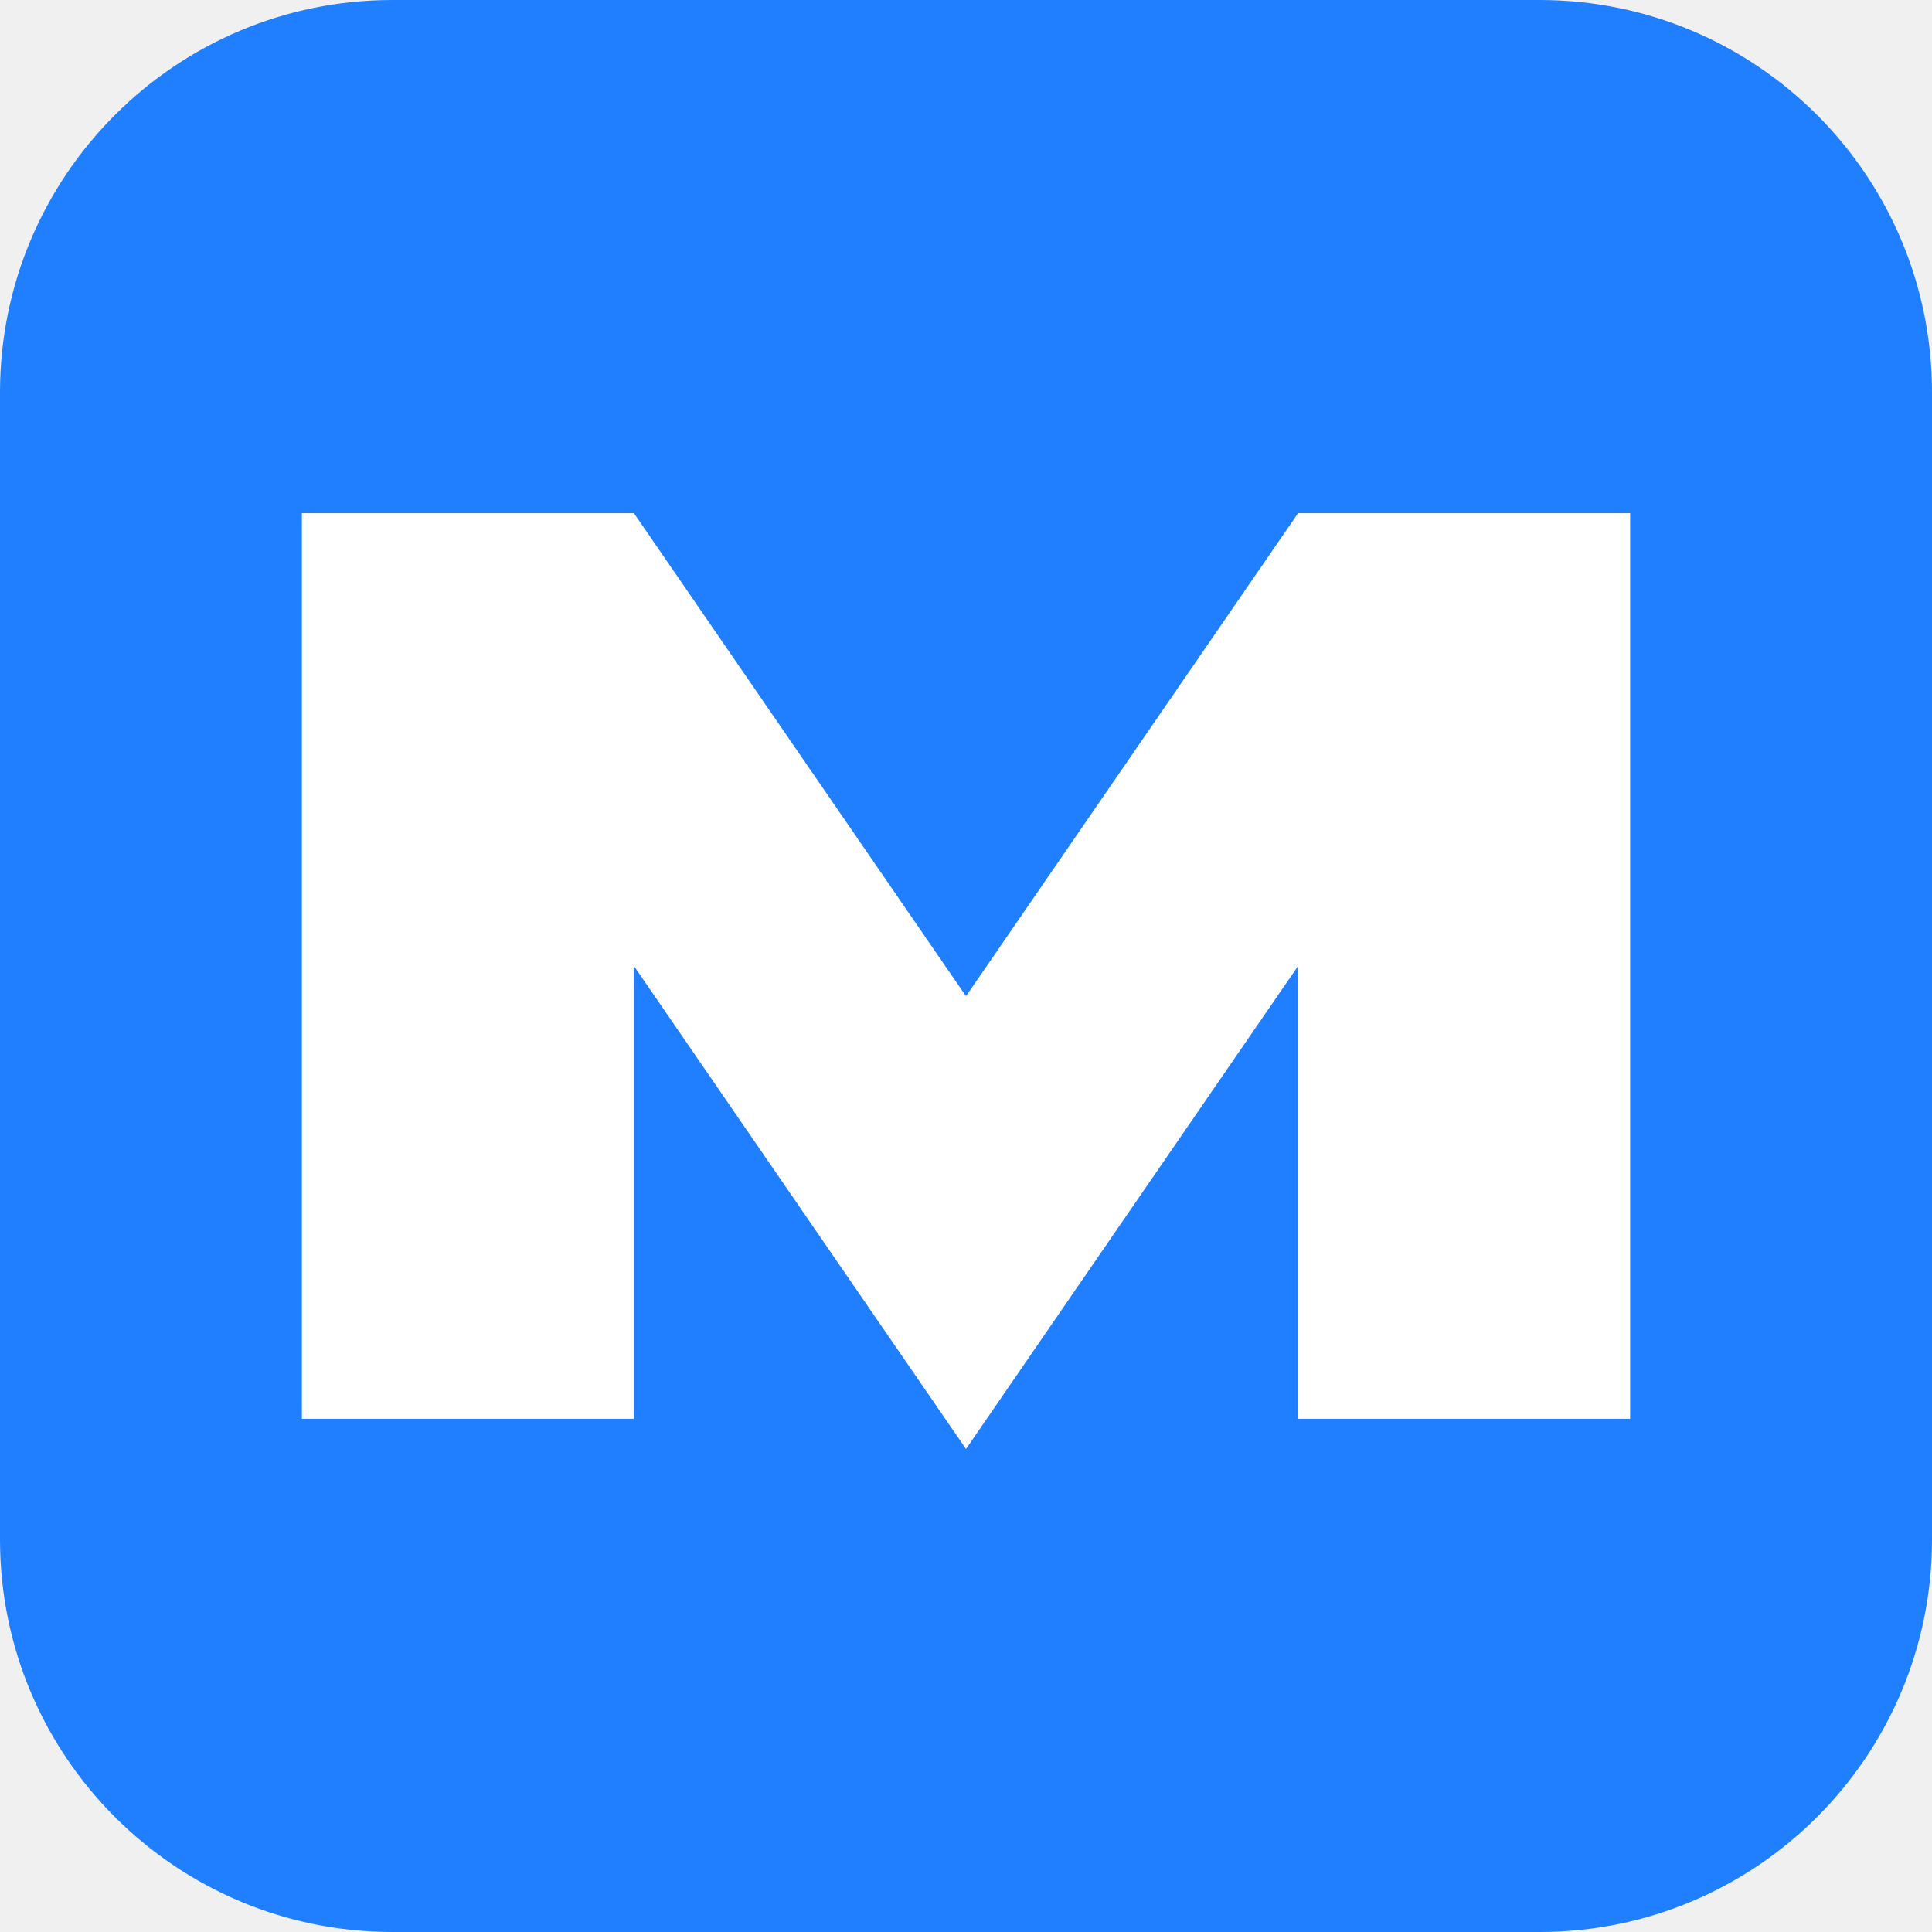
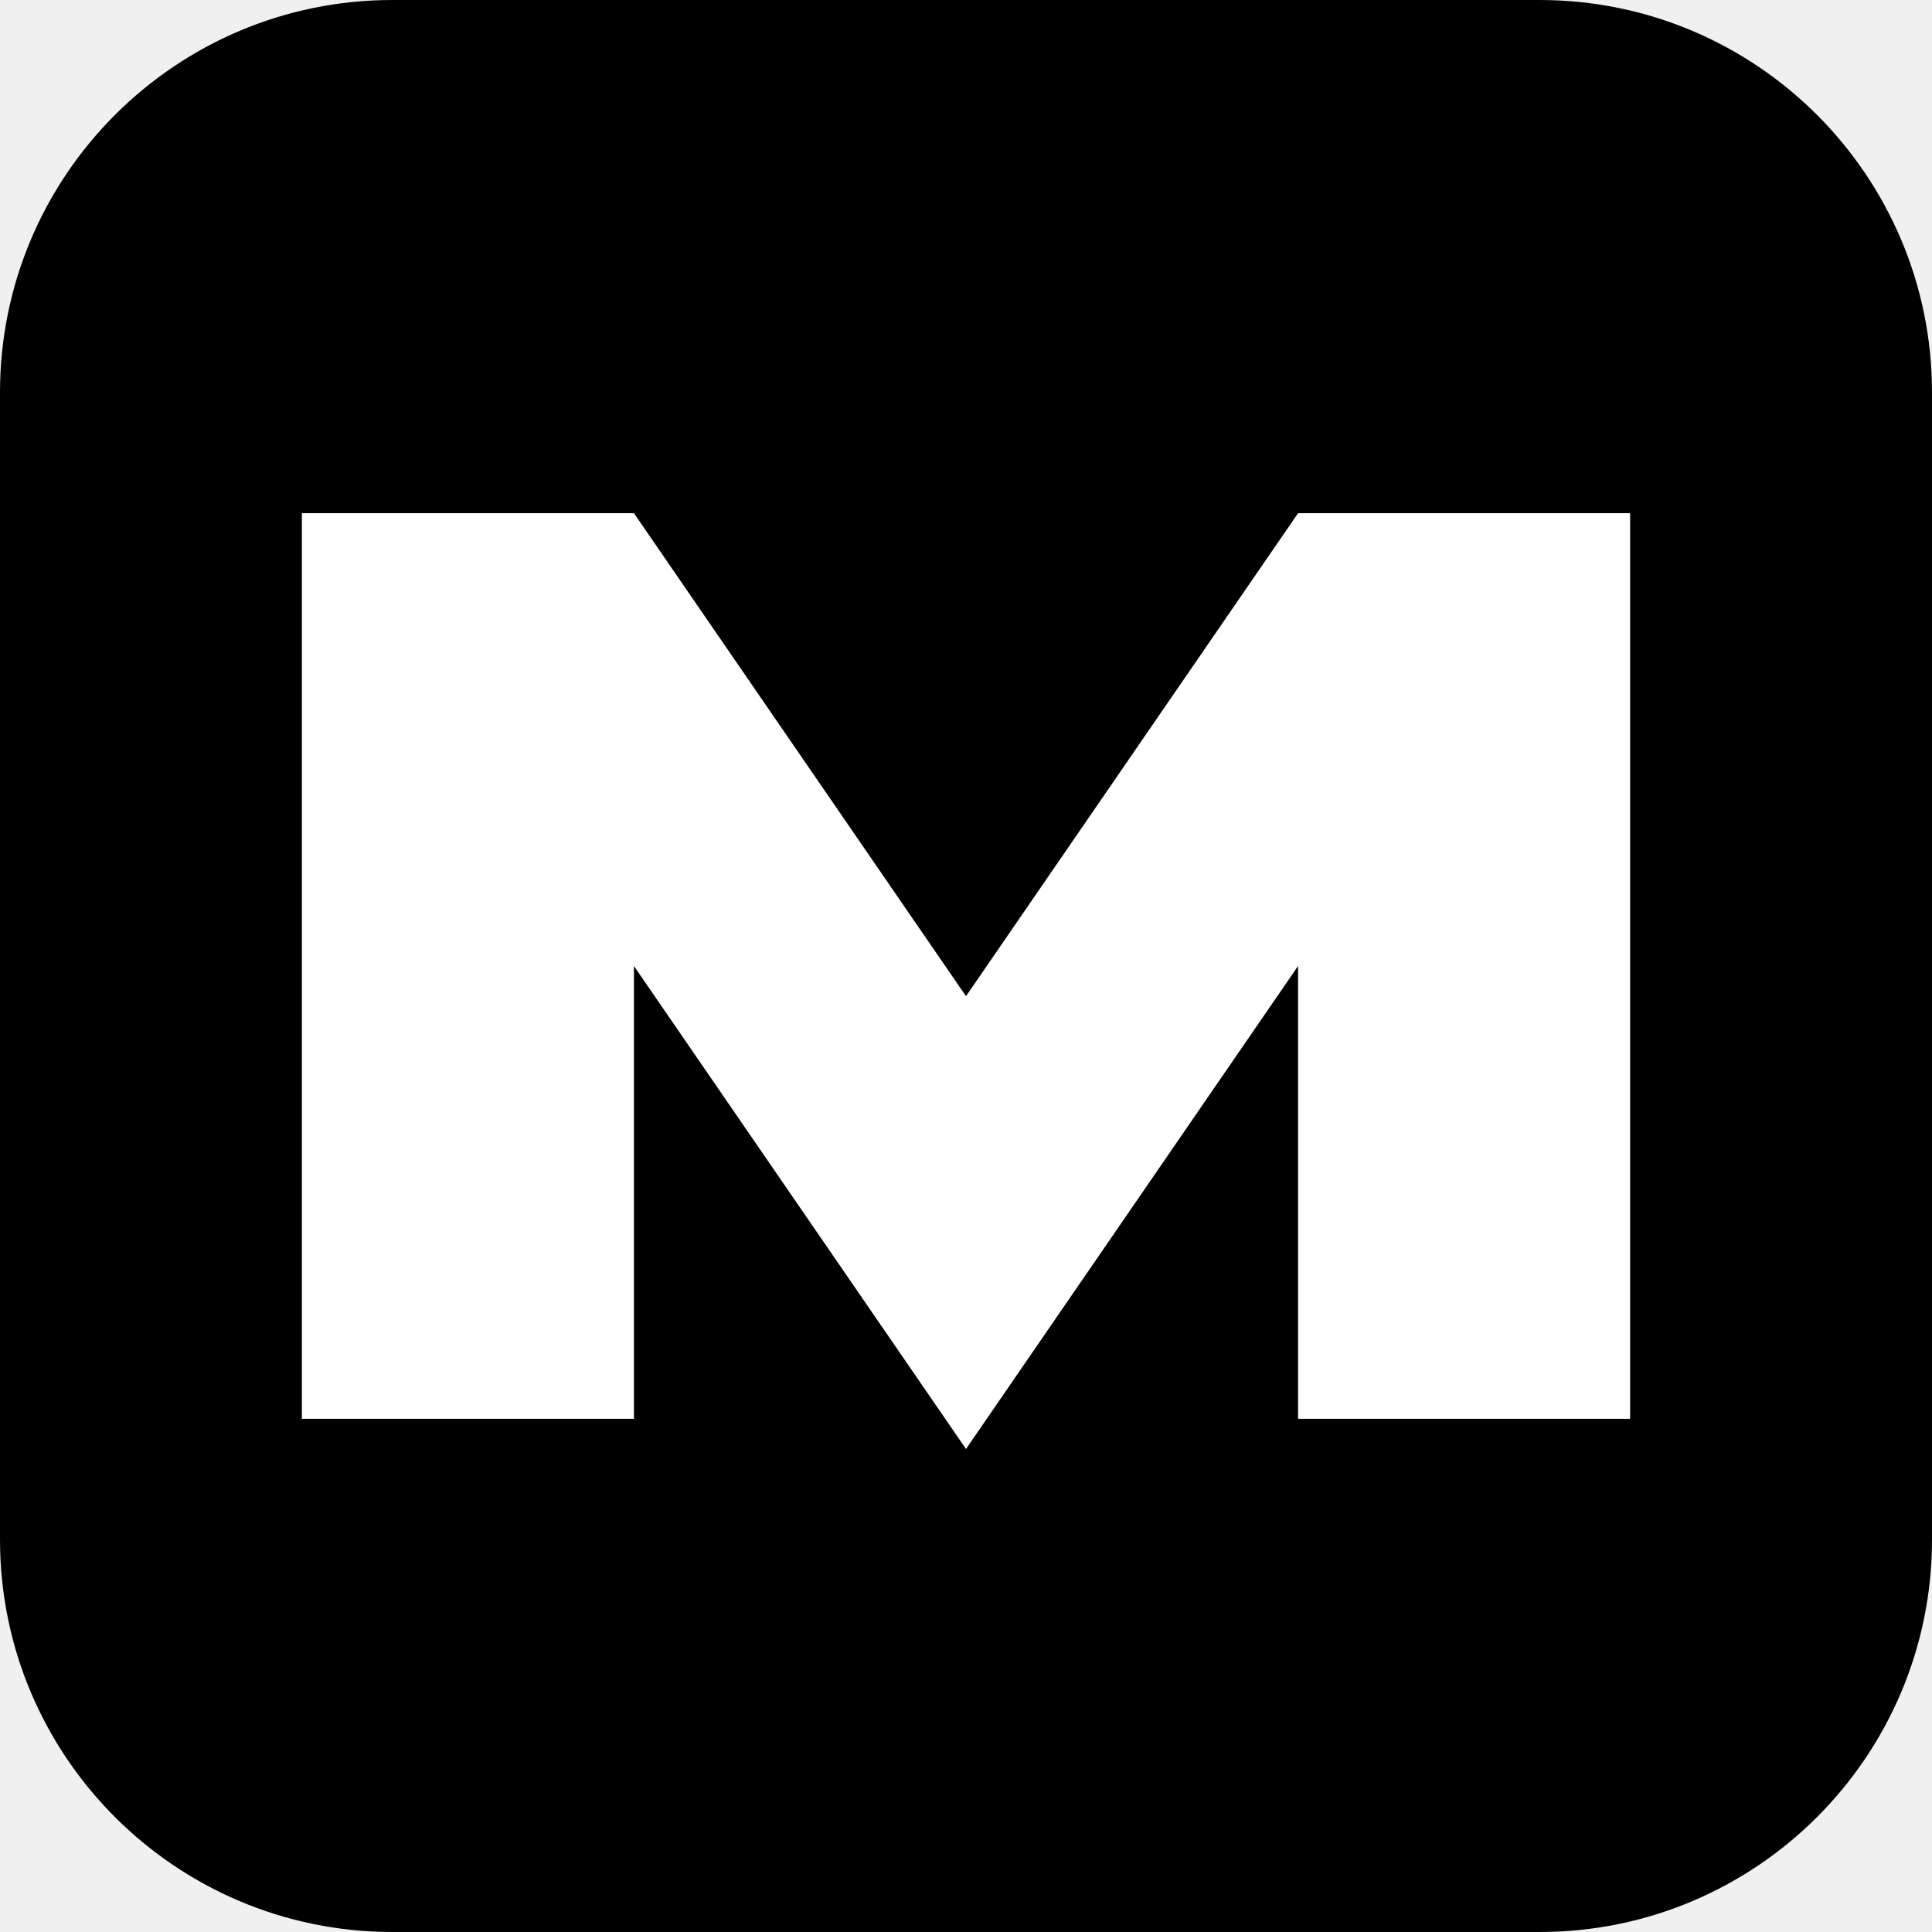
<svg xmlns="http://www.w3.org/2000/svg" viewBox="0 0 64 64">
-   <rect width="64" height="64" rx="13" fill="#207FFF" />
+   <rect width="64" height="64" rx="13" fill="#000000" />
  <path d="M10 47V17h11l11 16 11-16h11v30H43V32L32 48 21 32v15z" fill="#ffffff" />
</svg>
